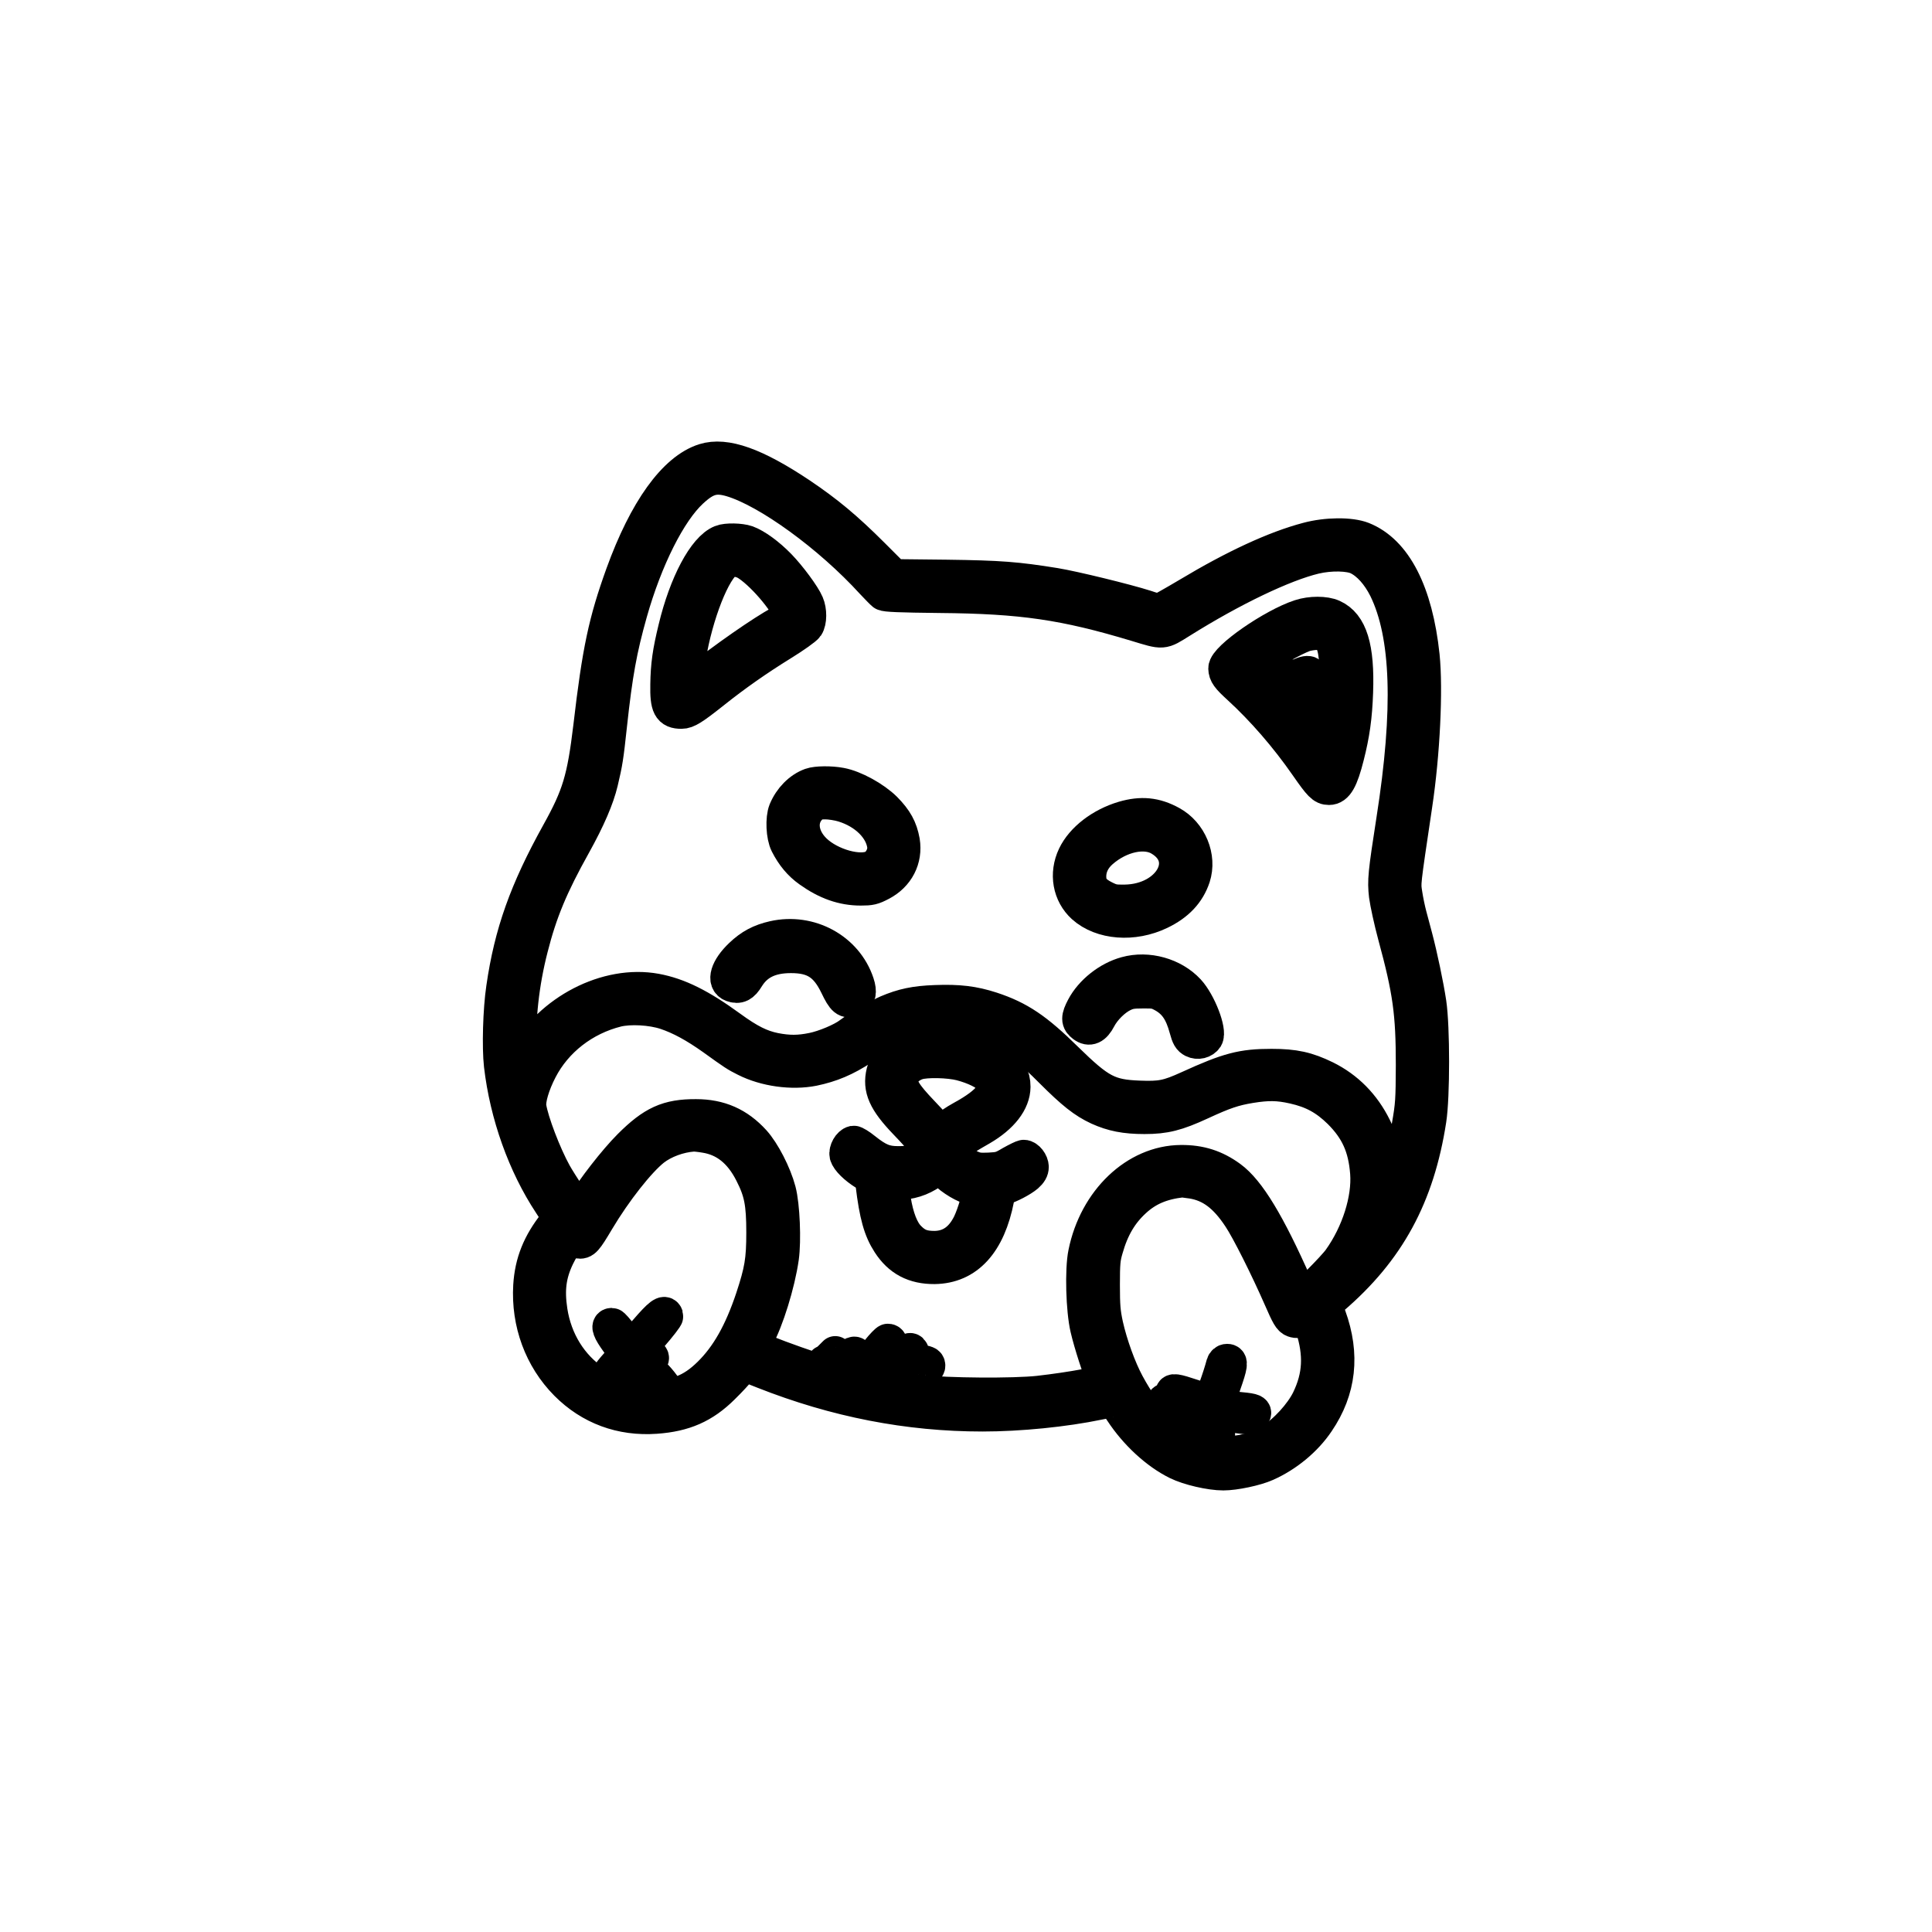
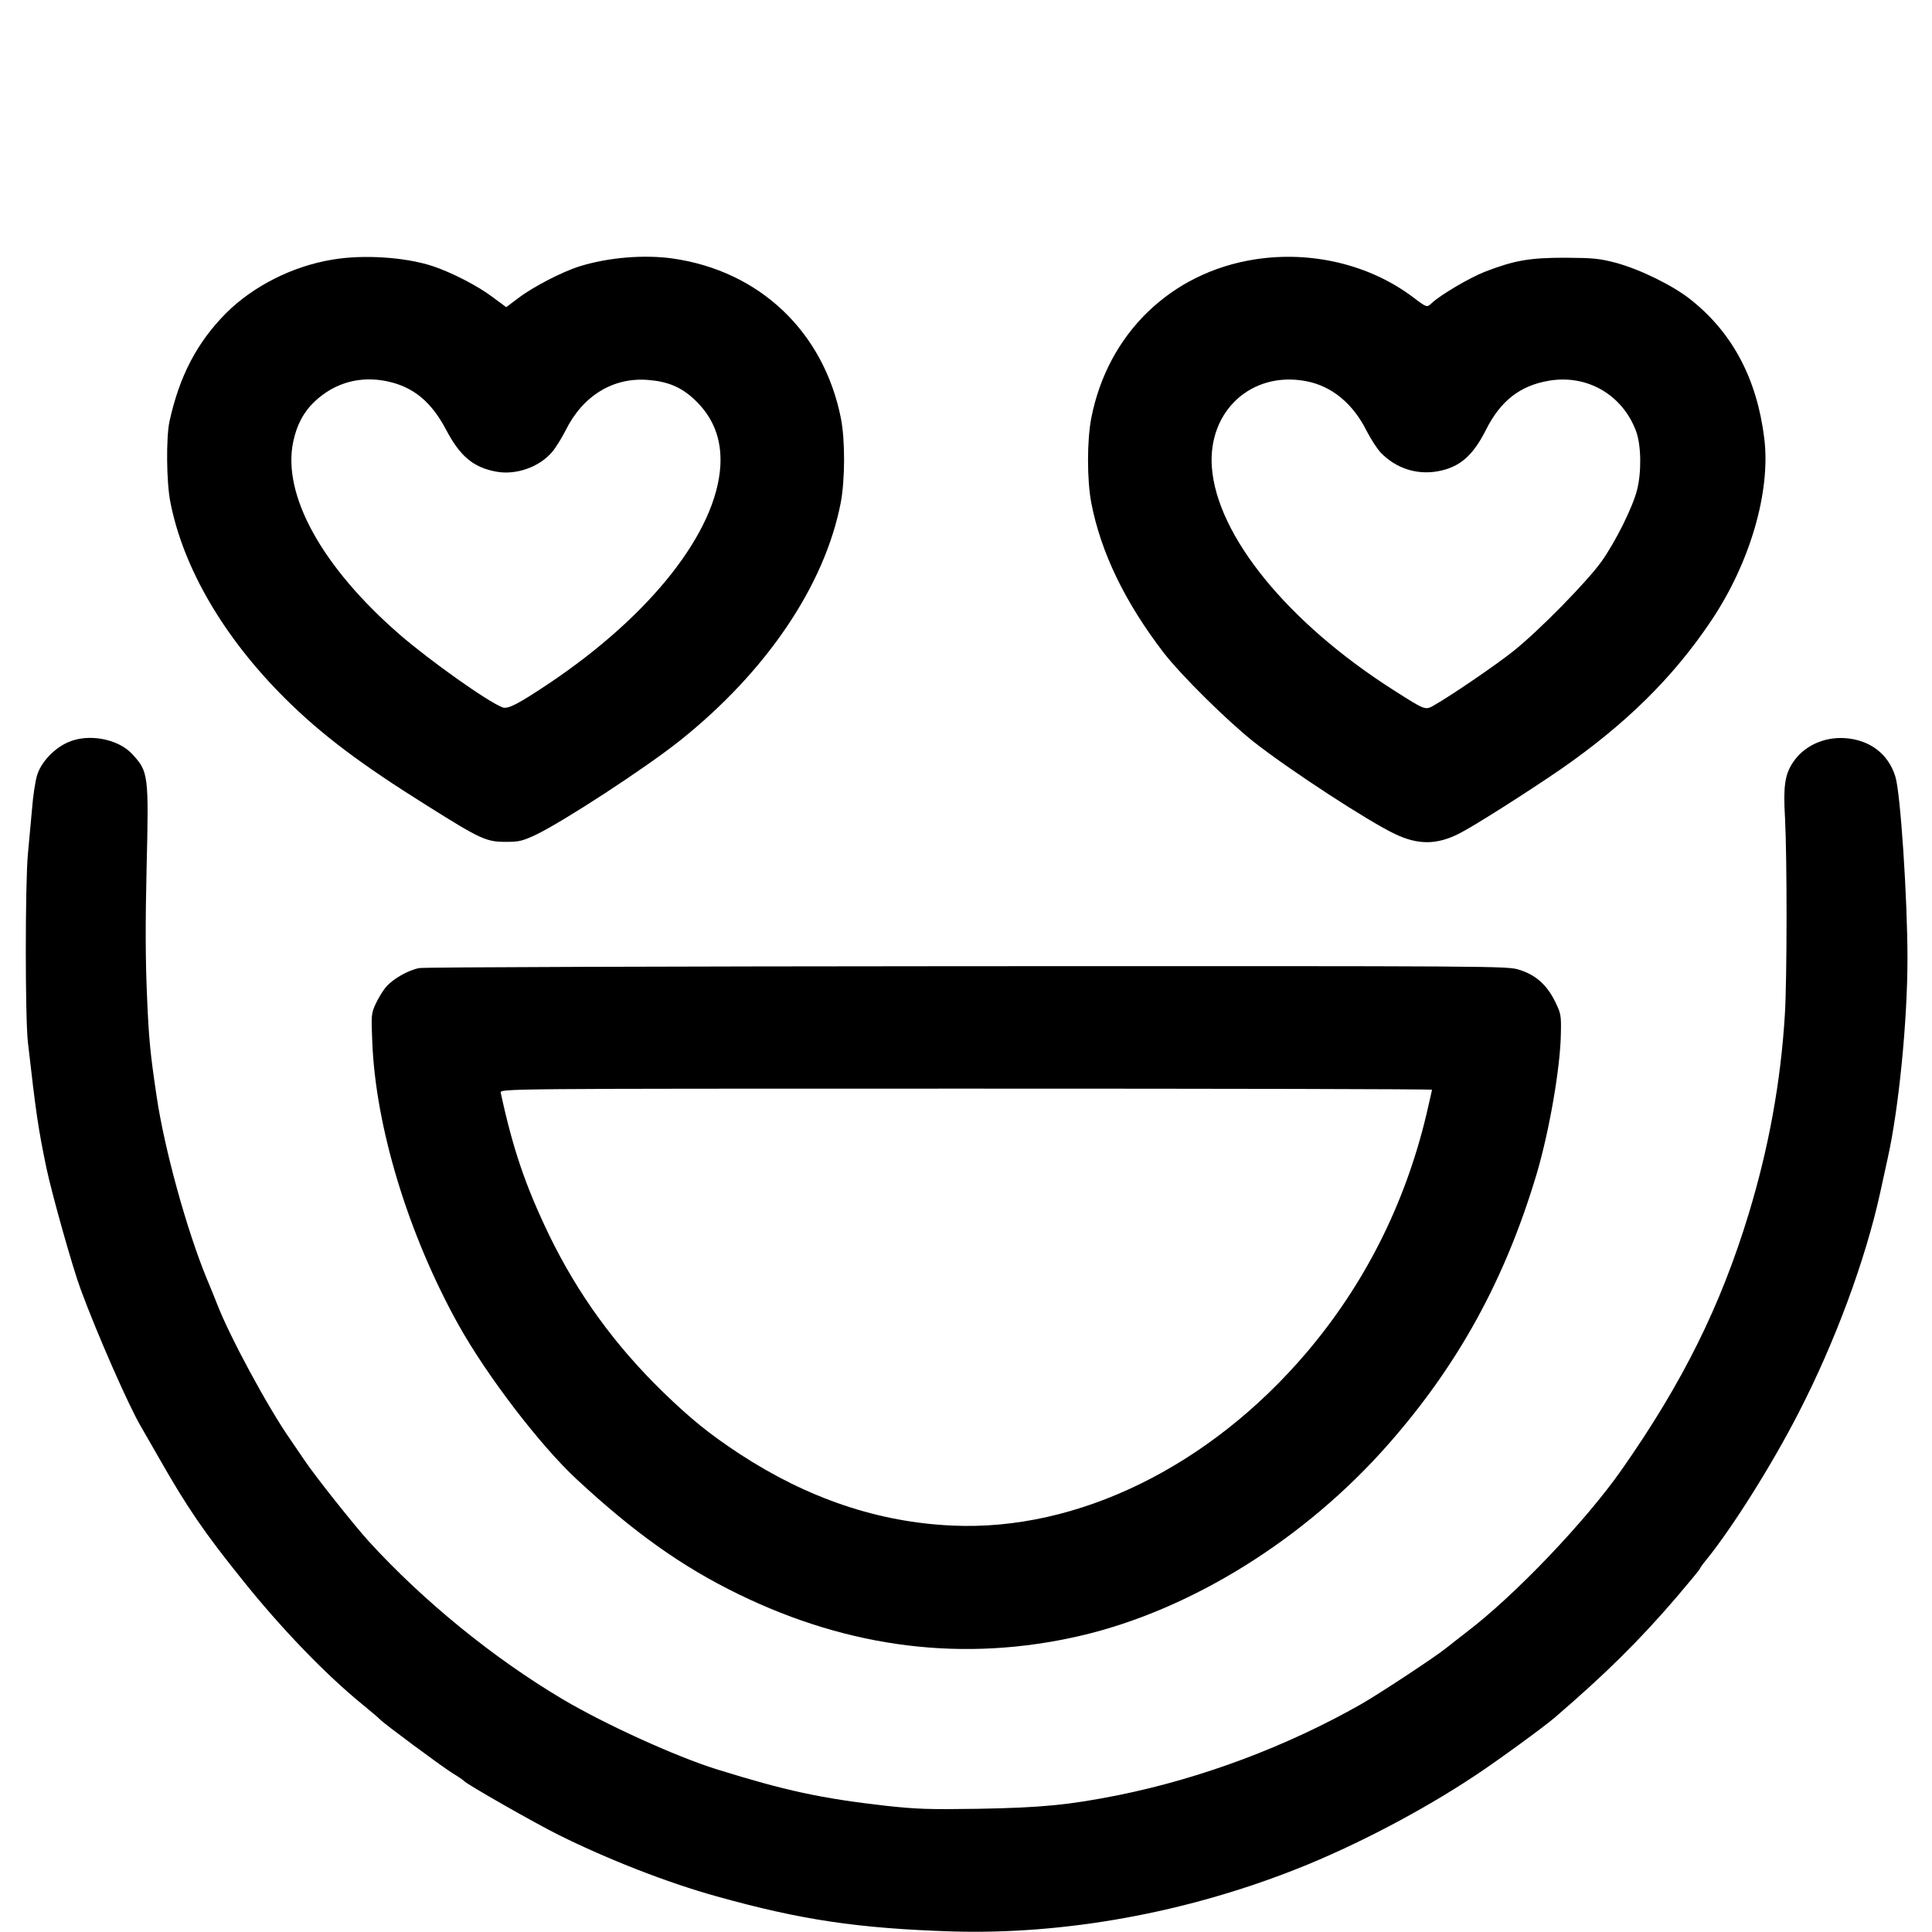
- <svg xmlns="http://www.w3.org/2000/svg" version="1.0" width="800" height="800" viewBox="0 0 800 800" preserveAspectRatio="xMidYMid meet">
-   <g transform="translate(170.6792,649.8825) scale(0.059503,-0.059503)" fill="#000000" stroke="#000000" stroke-width="240" stroke-linejoin="round" stroke-linecap="round">
-     <path d="M2033 7716 c-205 -65 -407 -345 -568 -790 -119 -330 -162 -530 -224 -1061 -44 -366 -79 -482 -223 -741 -223 -402 -328 -697 -383 -1077 -23 -153 -30 -413 -16 -537 40 -344 164 -692 344 -964 l65 -100 -32 -40 c-110 -139 -163 -270 -173 -432 -15 -257 75 -502 251 -680 167 -168 381 -247 621 -230 198 14 332 73 465 205 48 47 100 103 116 125 l30 38 139 -55 c504 -199 1008 -297 1524 -297 257 0 569 31 809 81 52 10 97 19 101 19 4 0 30 -35 58 -78 100 -153 246 -288 388 -358 79 -39 229 -74 320 -74 79 0 226 31 297 63 142 63 274 172 357 296 151 222 178 465 81 732 l-30 84 53 45 c387 332 592 709 674 1240 25 162 25 643 0 812 -18 121 -62 330 -96 458 -11 41 -29 109 -40 150 -11 41 -25 109 -31 150 -12 80 -16 49 69 620 54 358 75 805 51 1038 -47 441 -193 724 -417 813 -84 33 -250 32 -383 -4 -224 -59 -507 -190 -827 -382 -106 -63 -198 -115 -206 -115 -8 0 -50 11 -93 26 -138 44 -498 132 -631 154 -267 43 -381 52 -755 57 l-367 4 -148 148 c-186 186 -319 296 -503 420 -313 209 -520 283 -667 237z m188 -132 c256 -76 686 -388 984 -715 33 -35 67 -70 76 -77 14 -9 110 -13 391 -16 573 -5 867 -48 1368 -199 191 -58 177 -59 307 22 359 225 717 396 934 448 110 26 241 23 301 -6 74 -36 143 -113 194 -215 157 -322 174 -840 53 -1611 -58 -374 -63 -421 -51 -525 7 -52 34 -177 61 -277 105 -386 126 -540 126 -903 -1 -244 -3 -278 -29 -425 -27 -155 -84 -352 -139 -475 l-24 -55 5 130 c6 159 -14 253 -82 390 -77 156 -192 272 -341 346 -127 62 -216 82 -375 82 -203 0 -299 -25 -575 -151 -145 -66 -194 -76 -346 -70 -213 8 -279 44 -509 269 -209 206 -328 286 -519 349 -126 41 -229 53 -389 47 -141 -5 -227 -23 -337 -70 -54 -23 -209 -114 -259 -152 -53 -41 -178 -93 -258 -109 -97 -20 -168 -20 -266 -1 -98 20 -180 61 -309 155 -210 153 -361 228 -518 257 -338 62 -735 -143 -911 -470 l-31 -58 -6 109 c-12 216 16 474 79 718 64 252 140 434 299 719 101 182 161 322 188 435 32 135 38 171 62 395 39 361 70 529 142 785 106 375 271 703 425 845 101 94 166 112 279 79z m-456 -3708 c104 -35 206 -91 330 -179 147 -106 161 -115 225 -147 138 -70 323 -95 470 -66 125 26 223 67 345 147 230 150 350 191 560 190 162 0 263 -22 398 -84 127 -59 215 -124 354 -265 154 -154 230 -214 329 -260 97 -44 187 -62 320 -62 142 0 224 21 391 98 162 75 230 98 345 117 123 20 195 19 302 -5 134 -30 225 -80 322 -175 122 -122 177 -243 191 -425 14 -184 -61 -422 -191 -604 -40 -57 -249 -266 -265 -266 -4 0 -24 39 -46 88 -189 427 -327 655 -453 747 -104 76 -209 110 -342 109 -312 -2 -591 -268 -665 -633 -24 -114 -16 -396 14 -523 24 -104 89 -305 108 -333 7 -11 13 -25 13 -31 0 -17 -224 -59 -460 -86 -173 -19 -639 -16 -825 6 -213 24 -525 87 -525 104 0 4 9 22 20 39 18 30 24 33 68 33 57 0 65 -5 49 -31 -10 -16 -9 -21 2 -28 21 -13 38 -3 50 30 10 29 11 29 88 29 105 0 126 -7 120 -36 -2 -12 -1 -28 4 -35 10 -17 37 5 41 34 3 20 10 22 71 25 57 2 67 6 67 21 0 15 -11 20 -59 25 -55 6 -58 8 -53 31 2 14 1 32 -2 41 -9 23 -33 2 -41 -37 l-7 -29 -89 0 c-100 0 -98 -3 -42 68 32 40 38 72 13 72 -5 0 -36 -31 -67 -70 l-57 -70 -52 0 c-49 0 -51 1 -46 25 6 34 -22 34 -44 -1 -14 -20 -24 -24 -53 -22 -28 2 -36 8 -41 27 l-6 25 -32 -32 c-18 -18 -38 -32 -44 -32 -6 0 2 -12 17 -26 20 -18 31 -22 38 -15 6 6 24 11 40 11 27 0 28 -2 22 -32 -4 -18 -9 -35 -10 -36 -15 -17 -605 192 -605 213 0 3 13 29 29 58 67 121 146 375 172 556 17 121 7 364 -20 466 -31 117 -109 268 -175 341 -110 121 -237 177 -401 177 -196 1 -298 -46 -460 -208 -100 -100 -256 -300 -325 -417 -12 -21 -25 -36 -29 -33 -11 6 -133 192 -170 258 -73 132 -161 362 -177 464 -8 53 23 159 77 263 106 205 302 357 534 415 91 22 240 14 340 -19z m274 -857 c140 -22 247 -107 324 -259 66 -129 82 -210 82 -415 0 -194 -13 -268 -76 -459 -80 -239 -173 -403 -298 -526 -124 -122 -237 -165 -436 -165 -158 0 -244 25 -368 108 -164 110 -274 287 -306 494 -23 151 -9 257 49 379 22 45 52 96 67 114 23 28 28 30 38 16 7 -9 25 -19 41 -22 37 -7 50 8 132 146 122 205 287 414 389 495 73 57 180 96 278 103 11 1 49 -3 84 -9z m3390 -319 c131 -22 231 -96 331 -248 59 -88 190 -350 283 -562 54 -124 67 -146 91 -155 22 -8 36 -5 67 12 l39 21 25 -81 c61 -191 53 -342 -26 -506 -49 -101 -164 -227 -261 -284 -109 -65 -204 -90 -338 -91 -102 0 -123 3 -189 28 -204 77 -341 209 -475 457 -57 106 -117 271 -148 409 -19 89 -23 133 -23 280 0 151 3 186 23 253 41 145 103 249 197 335 89 82 190 125 330 141 6 0 39 -4 74 -9z" />
-     <path d="M2151 7149 c-114 -45 -245 -291 -319 -600 -40 -164 -53 -254 -55 -391 -3 -153 16 -188 97 -188 38 0 78 25 218 136 153 122 307 230 480 337 86 53 163 108 173 123 21 32 22 106 1 154 -23 55 -121 188 -194 263 -76 78 -163 141 -223 163 -46 16 -142 18 -178 3z m191 -155 c116 -78 288 -288 288 -351 0 -12 -22 -30 -63 -52 -132 -72 -389 -251 -605 -422 -29 -23 -55 -40 -57 -37 -3 2 0 54 6 114 27 275 141 622 245 743 37 42 38 43 90 39 37 -3 66 -13 96 -34z" />
-     <path d="M6180 6631 c-189 -61 -521 -292 -520 -361 1 -37 17 -60 95 -131 166 -152 331 -342 472 -545 93 -134 113 -154 153 -154 51 0 84 57 125 220 39 153 56 274 62 445 11 310 -38 470 -162 526 -52 24 -152 24 -225 0z m195 -135 c46 -46 60 -122 60 -326 -1 -102 -6 -221 -14 -265 -13 -85 -50 -255 -58 -268 -3 -4 -27 24 -54 63 -115 168 -300 384 -425 497 l-76 69 83 61 c81 60 240 150 316 178 21 7 62 14 91 14 43 1 57 -3 77 -23z" />
-     <path d="M6176 6220 c-27 -13 -43 -16 -51 -10 -12 10 -45 4 -45 -8 0 -3 7 -14 17 -24 15 -17 15 -20 -7 -43 -24 -25 -22 -55 4 -55 8 0 21 9 30 21 l14 21 11 -20 c6 -12 11 -30 11 -41 0 -11 8 -25 18 -30 10 -5 34 -41 52 -81 23 -47 40 -69 50 -67 16 3 18 25 5 70 -6 21 -4 27 9 27 9 0 16 8 16 20 0 16 -7 20 -31 20 -33 0 -60 25 -52 47 3 7 25 22 49 32 46 21 60 51 23 51 -12 0 -39 -10 -61 -22 -39 -22 -40 -22 -54 -3 -20 27 -18 32 26 61 65 43 37 71 -34 34z" />
-     <path d="M2775 5458 c-75 -27 -141 -94 -176 -178 -22 -55 -17 -175 11 -230 40 -79 90 -139 155 -185 119 -85 232 -125 357 -125 67 0 84 4 139 33 114 59 172 172 152 294 -16 89 -49 149 -124 225 -76 75 -214 151 -308 168 -68 13 -167 12 -206 -2z m226 -138 c156 -48 269 -161 285 -283 7 -56 -27 -123 -76 -149 -94 -49 -301 8 -410 113 -104 101 -112 235 -20 313 27 22 41 26 95 26 34 0 91 -9 126 -20z" />
-     <path d="M4950 5227 c-154 -46 -285 -147 -340 -262 -59 -124 -34 -264 62 -351 126 -113 346 -130 531 -41 121 58 196 138 232 246 45 138 -23 303 -155 375 -109 60 -207 69 -330 33z m254 -141 c238 -139 74 -435 -244 -440 -76 -1 -91 2 -145 29 -76 38 -105 79 -105 148 0 65 29 126 85 175 129 113 302 151 409 88z" />
-     <path d="M2516 4394 c-93 -21 -159 -56 -227 -121 -96 -91 -123 -181 -62 -204 44 -16 71 -3 104 52 63 102 160 149 305 149 162 0 247 -55 320 -206 48 -100 65 -114 117 -95 35 14 43 49 23 109 -78 235 -330 372 -580 316z" />
-     <path d="M4968 4145 c-121 -33 -240 -127 -297 -235 -37 -70 -37 -95 1 -123 40 -30 74 -15 107 48 34 66 104 135 166 165 41 20 66 24 140 24 81 1 95 -2 143 -28 82 -46 127 -111 160 -233 15 -56 24 -70 47 -82 32 -16 71 -6 89 21 27 44 -49 241 -125 323 -104 112 -280 162 -431 120z" />
-     <path d="M3517 3659 c-119 -28 -215 -109 -237 -200 -27 -112 11 -198 155 -348 56 -58 109 -117 118 -131 36 -52 16 -95 -63 -136 -25 -13 -56 -19 -110 -18 -89 0 -140 21 -234 96 -33 27 -67 47 -74 46 -28 -6 -55 -54 -48 -84 9 -33 62 -85 128 -126 43 -27 47 -33 53 -76 26 -216 55 -318 114 -409 74 -115 175 -168 316 -167 225 3 375 166 435 476 12 58 17 67 39 73 46 12 132 57 167 87 24 21 34 39 34 59 0 30 -30 69 -54 69 -7 0 -46 -19 -87 -42 -67 -40 -80 -43 -155 -47 -71 -3 -90 0 -137 22 -63 29 -97 71 -97 121 0 39 13 50 180 146 142 83 222 186 223 289 1 140 -131 244 -376 296 -75 16 -230 18 -290 4z m301 -138 c95 -25 175 -64 207 -102 66 -79 2 -168 -200 -278 -42 -23 -94 -58 -116 -78 -21 -19 -39 -30 -39 -24 0 6 -54 67 -119 135 -130 136 -159 186 -147 250 8 42 56 85 113 103 61 19 218 15 301 -6z m-111 -751 c49 -51 143 -107 194 -115 22 -4 42 -12 45 -19 8 -20 -34 -165 -67 -232 -55 -111 -136 -167 -244 -168 -81 0 -127 17 -179 70 -50 49 -86 143 -106 269 -6 39 -13 79 -15 91 -4 20 1 22 73 27 83 5 164 38 227 91 17 14 31 25 32 26 1 0 19 -18 40 -40z" />
-     <path d="M1630 1661 c-57 -66 -107 -118 -112 -115 -5 3 -34 39 -64 80 -30 41 -59 74 -65 74 -29 0 -16 -37 41 -115 l62 -86 -66 -73 c-63 -70 -77 -98 -57 -110 5 -3 41 28 80 70 l72 77 24 -23 c14 -13 25 -32 25 -42 0 -10 6 -18 14 -18 13 0 30 -17 109 -108 28 -33 67 -43 67 -18 0 8 -22 38 -48 68 -27 29 -56 64 -65 78 -16 23 -16 25 5 47 16 17 19 26 11 34 -12 12 -25 9 -55 -13 -14 -10 -20 -8 -36 12 l-19 24 109 124 c60 69 107 130 105 136 -10 31 -41 8 -137 -103z" />
-     <path d="M5645 1428 c-27 -101 -82 -251 -92 -255 -7 -3 -61 11 -120 31 -123 41 -146 44 -141 19 2 -13 37 -30 116 -58 61 -22 112 -44 112 -49 0 -4 -11 -21 -24 -36 -21 -25 -26 -27 -42 -16 -11 8 -35 23 -54 33 -19 11 -58 35 -87 53 -50 31 -90 35 -81 8 3 -7 50 -40 106 -73 56 -33 101 -65 102 -70 0 -6 -18 -32 -40 -59 -38 -45 -43 -66 -18 -66 7 0 33 23 59 52 41 43 50 49 64 38 19 -16 19 -34 0 -50 -19 -15 -20 -50 -2 -50 8 0 24 11 37 25 15 16 30 23 41 20 22 -7 34 12 20 29 -13 16 -5 42 15 50 8 3 14 14 14 24 0 10 6 26 13 35 11 15 21 16 100 5 79 -11 89 -10 105 6 24 24 7 32 -81 40 -91 8 -163 29 -160 47 1 8 20 66 42 129 46 131 50 160 22 160 -12 0 -22 -9 -26 -22z m-31 -337 c9 -14 -59 -87 -76 -83 -24 5 -23 25 4 65 16 26 27 33 45 29 13 -2 25 -7 27 -11z" />
+ <svg xmlns="http://www.w3.org/2000/svg" version="1.0" width="1024pt" height="1024pt" viewBox="0 0 1024 1024" preserveAspectRatio="xMidYMid meet">
+   <g transform="translate(0,1024) scale(0.1,-0.1)" fill="#000000" stroke="none">
+     <path d="M1762 8864 c-212 -35 -419 -140 -563 -283 -155 -156 -248 -334 -301 -576 -18 -87 -16 -321 5 -427 69 -350 283 -716 606 -1038 194 -193 401 -349 756 -571 285 -179 313 -192 422 -191 63 0 83 5 150 36 149 71 582 354 766 500 459 366 768 823 853 1261 23 121 24 331 1 448 -91 458 -430 781 -892 847 -151 21 -339 6 -491 -41 -91 -28 -247 -108 -327 -169 l-64 -48 -73 54 c-78 59 -216 130 -318 164 -144 47 -365 62 -530 34z m290 -645 c138 -29 234 -108 312 -256 74 -141 145 -201 267 -223 104 -19 227 24 295 104 19 22 51 74 72 115 91 184 253 283 439 267 102 -8 173 -38 241 -101 102 -95 148 -210 140 -354 -21 -350 -367 -790 -906 -1152 -168 -112 -220 -139 -249 -128 -77 29 -383 246 -545 386 -411 357 -623 740 -564 1021 19 91 56 160 116 216 105 98 240 135 382 105z" />
+     <path d="M6650 8865 c-445 -70 -779 -394 -866 -841 -23 -118 -23 -328 0 -449 51 -264 179 -528 384 -795 93 -120 335 -359 477 -472 188 -148 611 -424 750 -489 122 -58 221 -57 339 3 78 39 362 220 537 340 346 240 596 486 798 787 206 306 317 685 282 968 -39 315 -168 559 -390 735 -94 75 -268 160 -396 195 -89 23 -118 26 -270 27 -188 0 -268 -14 -424 -74 -82 -32 -236 -123 -282 -166 -26 -25 -26 -25 -100 31 -230 173 -539 247 -839 200z m271 -645 c136 -25 250 -118 323 -265 22 -43 56 -95 75 -115 80 -82 189 -118 301 -98 116 21 186 81 256 220 77 153 180 234 333 260 203 35 392 -75 463 -269 27 -74 29 -218 4 -313 -24 -91 -112 -269 -187 -375 -76 -107 -333 -369 -469 -477 -92 -73 -317 -227 -412 -282 -55 -32 -47 -35 -223 77 -559 356 -936 818 -962 1182 -21 297 211 509 498 455z" />
+     <path d="M361 6306 c-76 -33 -145 -108 -165 -177 -9 -30 -21 -108 -26 -174 -6 -66 -16 -174 -22 -240 -15 -159 -15 -871 0 -1000 43 -379 55 -459 99 -670 30 -140 138 -525 181 -640 89 -241 255 -618 319 -726 11 -19 55 -95 97 -169 148 -260 239 -393 441 -644 203 -254 437 -497 630 -655 50 -41 95 -79 100 -85 19 -21 320 -244 380 -282 33 -20 62 -40 65 -44 12 -16 377 -224 500 -285 263 -131 579 -254 838 -326 447 -125 750 -170 1247 -186 599 -18 1242 99 1830 332 311 123 667 310 946 496 111 73 366 259 419 305 273 235 448 408 648 641 67 79 122 145 122 149 0 3 15 24 34 47 138 170 348 504 488 777 195 378 355 812 433 1167 14 65 32 147 40 183 59 263 105 729 105 1060 0 317 -37 877 -64 963 -37 122 -137 197 -271 205 -111 6 -215 -43 -272 -129 -43 -65 -52 -127 -42 -295 11 -213 11 -850 -1 -1044 -22 -357 -86 -707 -192 -1055 -148 -487 -351 -896 -673 -1355 -192 -274 -564 -664 -820 -859 -38 -30 -88 -68 -110 -86 -56 -46 -354 -242 -450 -297 -392 -223 -843 -393 -1289 -483 -262 -52 -405 -66 -741 -72 -262 -4 -324 -2 -490 16 -343 39 -532 80 -895 193 -216 67 -594 239 -820 373 -365 217 -735 518 -1025 835 -79 87 -287 349 -341 430 -17 25 -50 74 -75 110 -120 172 -321 545 -387 715 -11 28 -36 91 -57 140 -107 261 -224 687 -265 965 -34 230 -41 298 -51 535 -8 186 -9 378 -2 675 12 494 10 510 -76 603 -74 81 -233 111 -340 63z" />
+     <path d="M2222 5109 c-58 -11 -137 -56 -174 -98 -17 -19 -42 -60 -56 -90 -24 -52 -25 -59 -19 -200 17 -454 191 -1024 456 -1501 151 -271 433 -640 627 -820 307 -285 561 -465 859 -610 591 -288 1199 -362 1811 -220 586 136 1192 513 1634 1017 371 422 618 874 784 1429 67 225 127 569 129 749 2 95 0 104 -31 167 -43 88 -104 142 -190 168 -63 20 -93 20 -2926 19 -1573 -1 -2880 -5 -2904 -10z m5368 -645 c0 -3 -14 -62 -30 -132 -113 -474 -328 -900 -636 -1262 -514 -604 -1214 -946 -1874 -916 -394 17 -769 144 -1130 380 -161 106 -257 184 -404 326 -258 251 -454 522 -606 835 -125 260 -191 453 -256 753 -4 22 -4 22 2466 22 1358 0 2470 -2 2470 -6z" />
  </g>
</svg>
